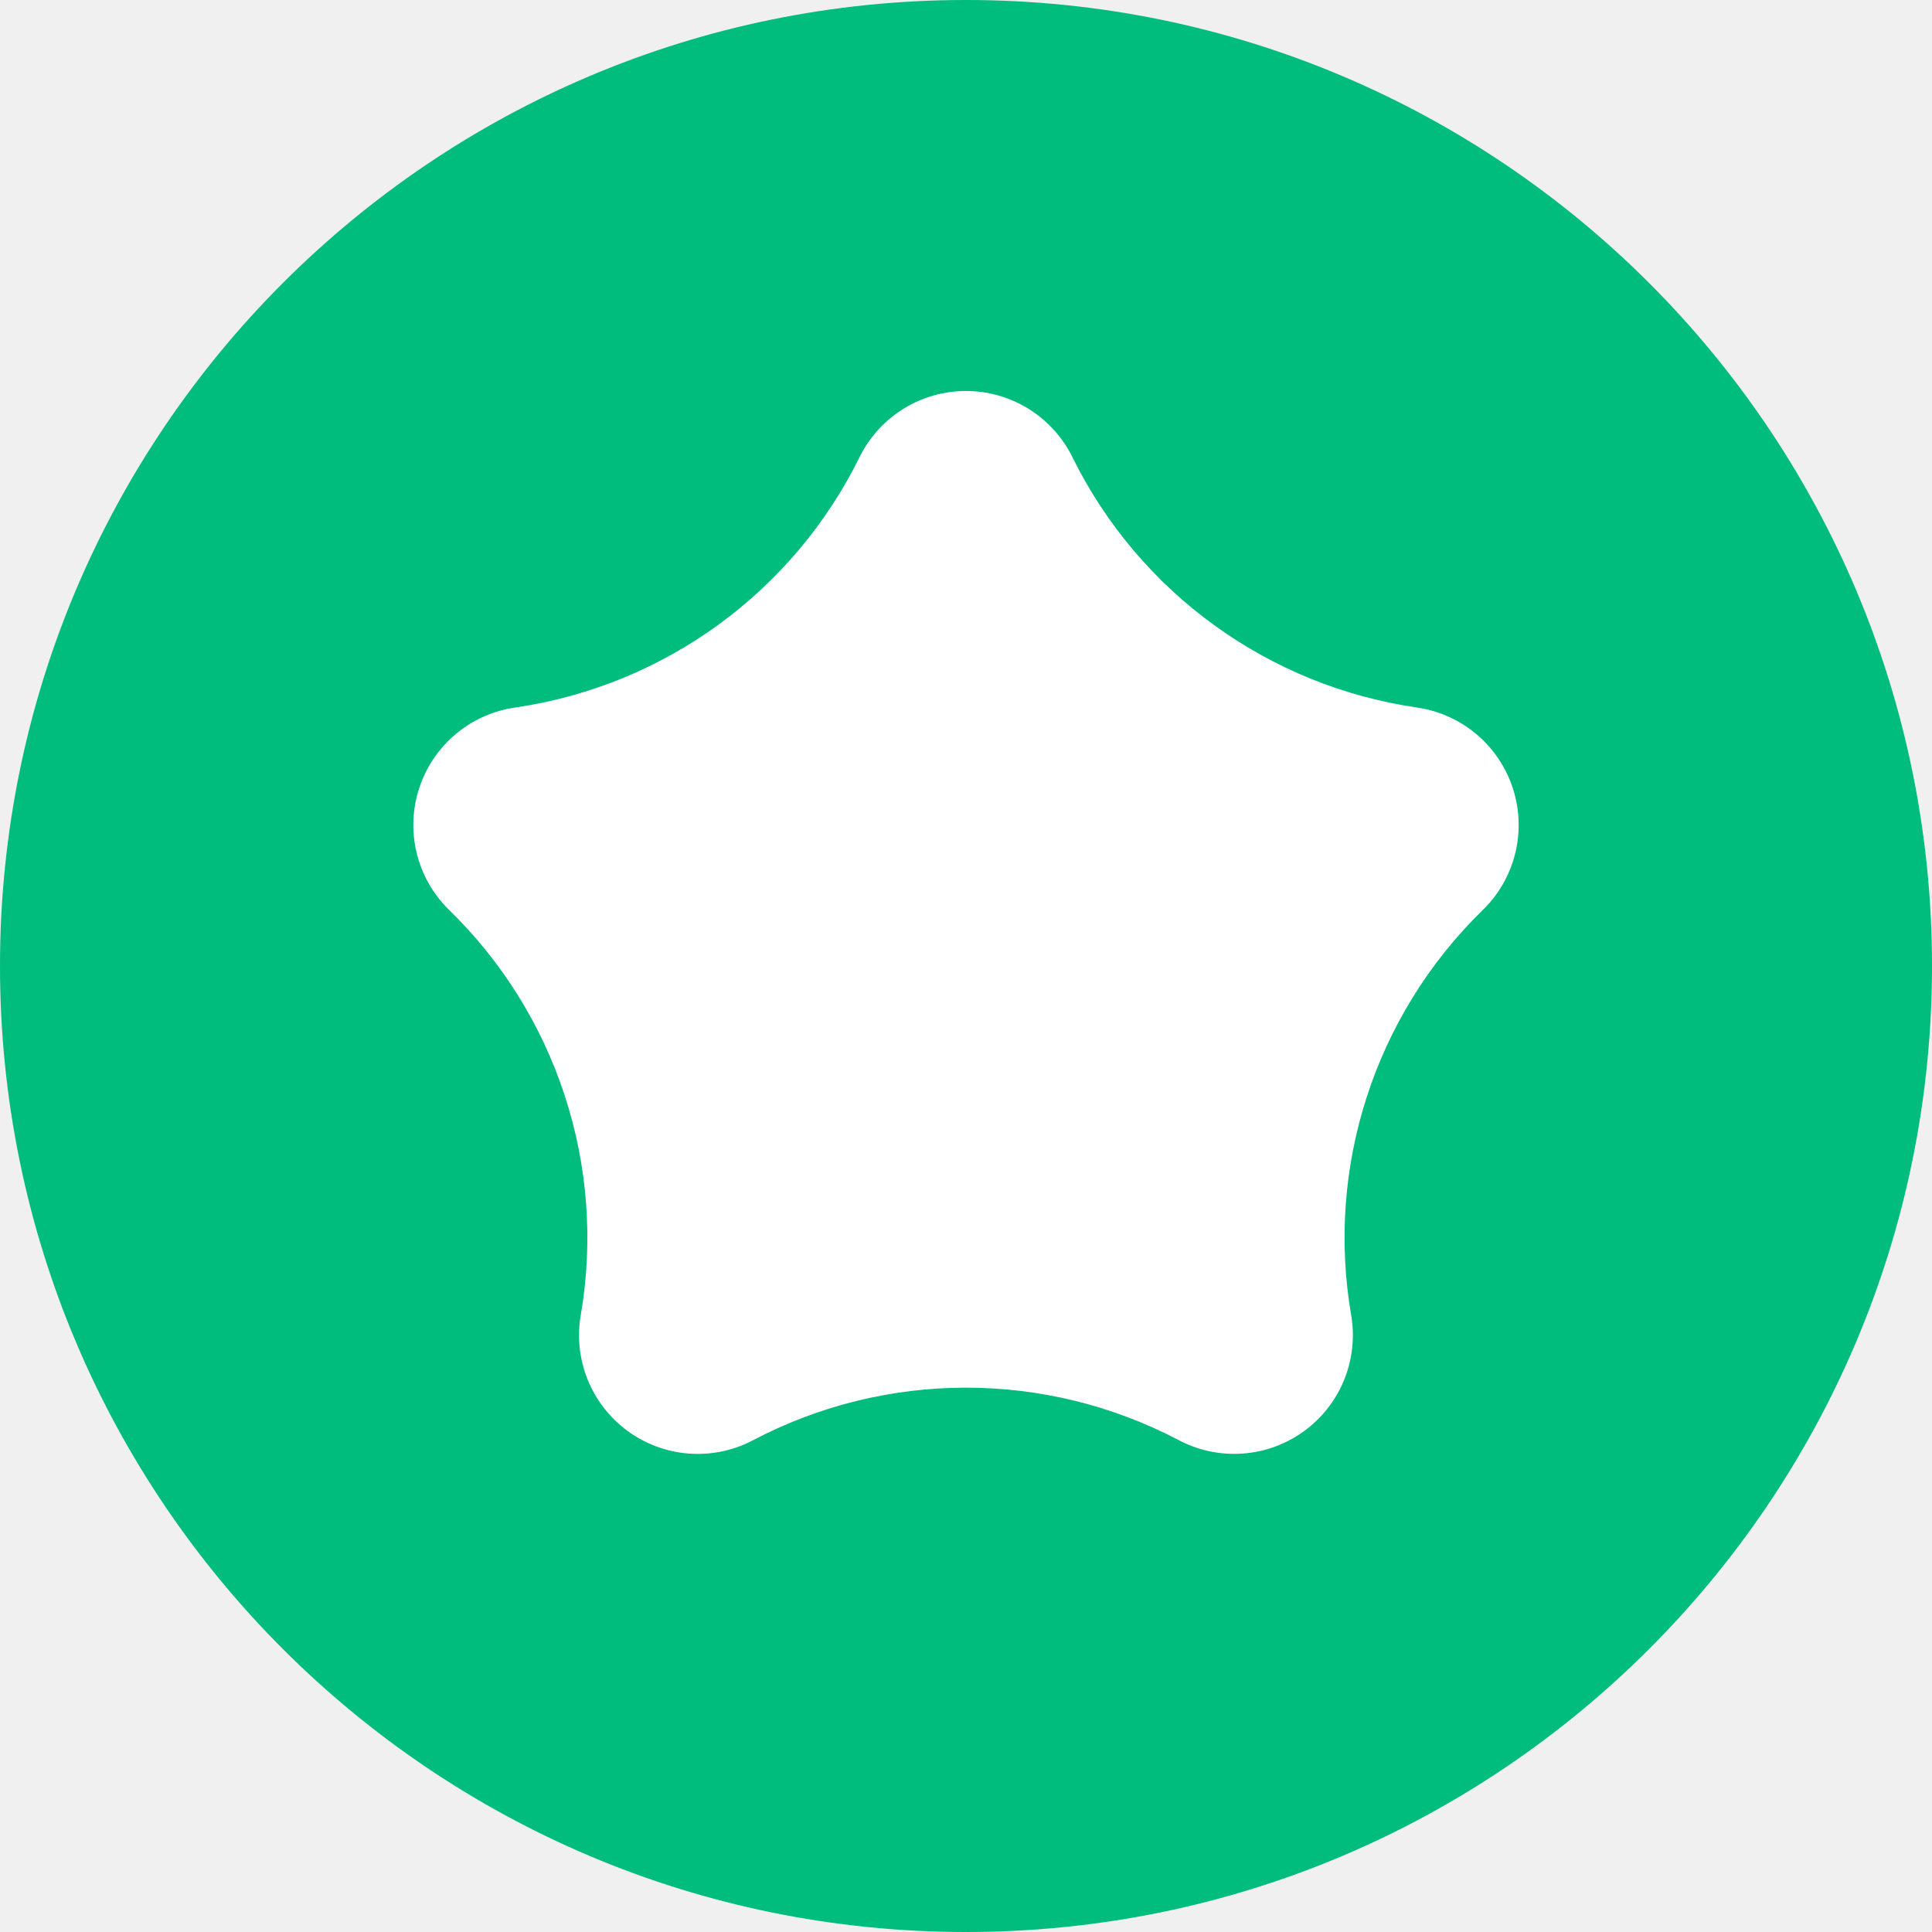
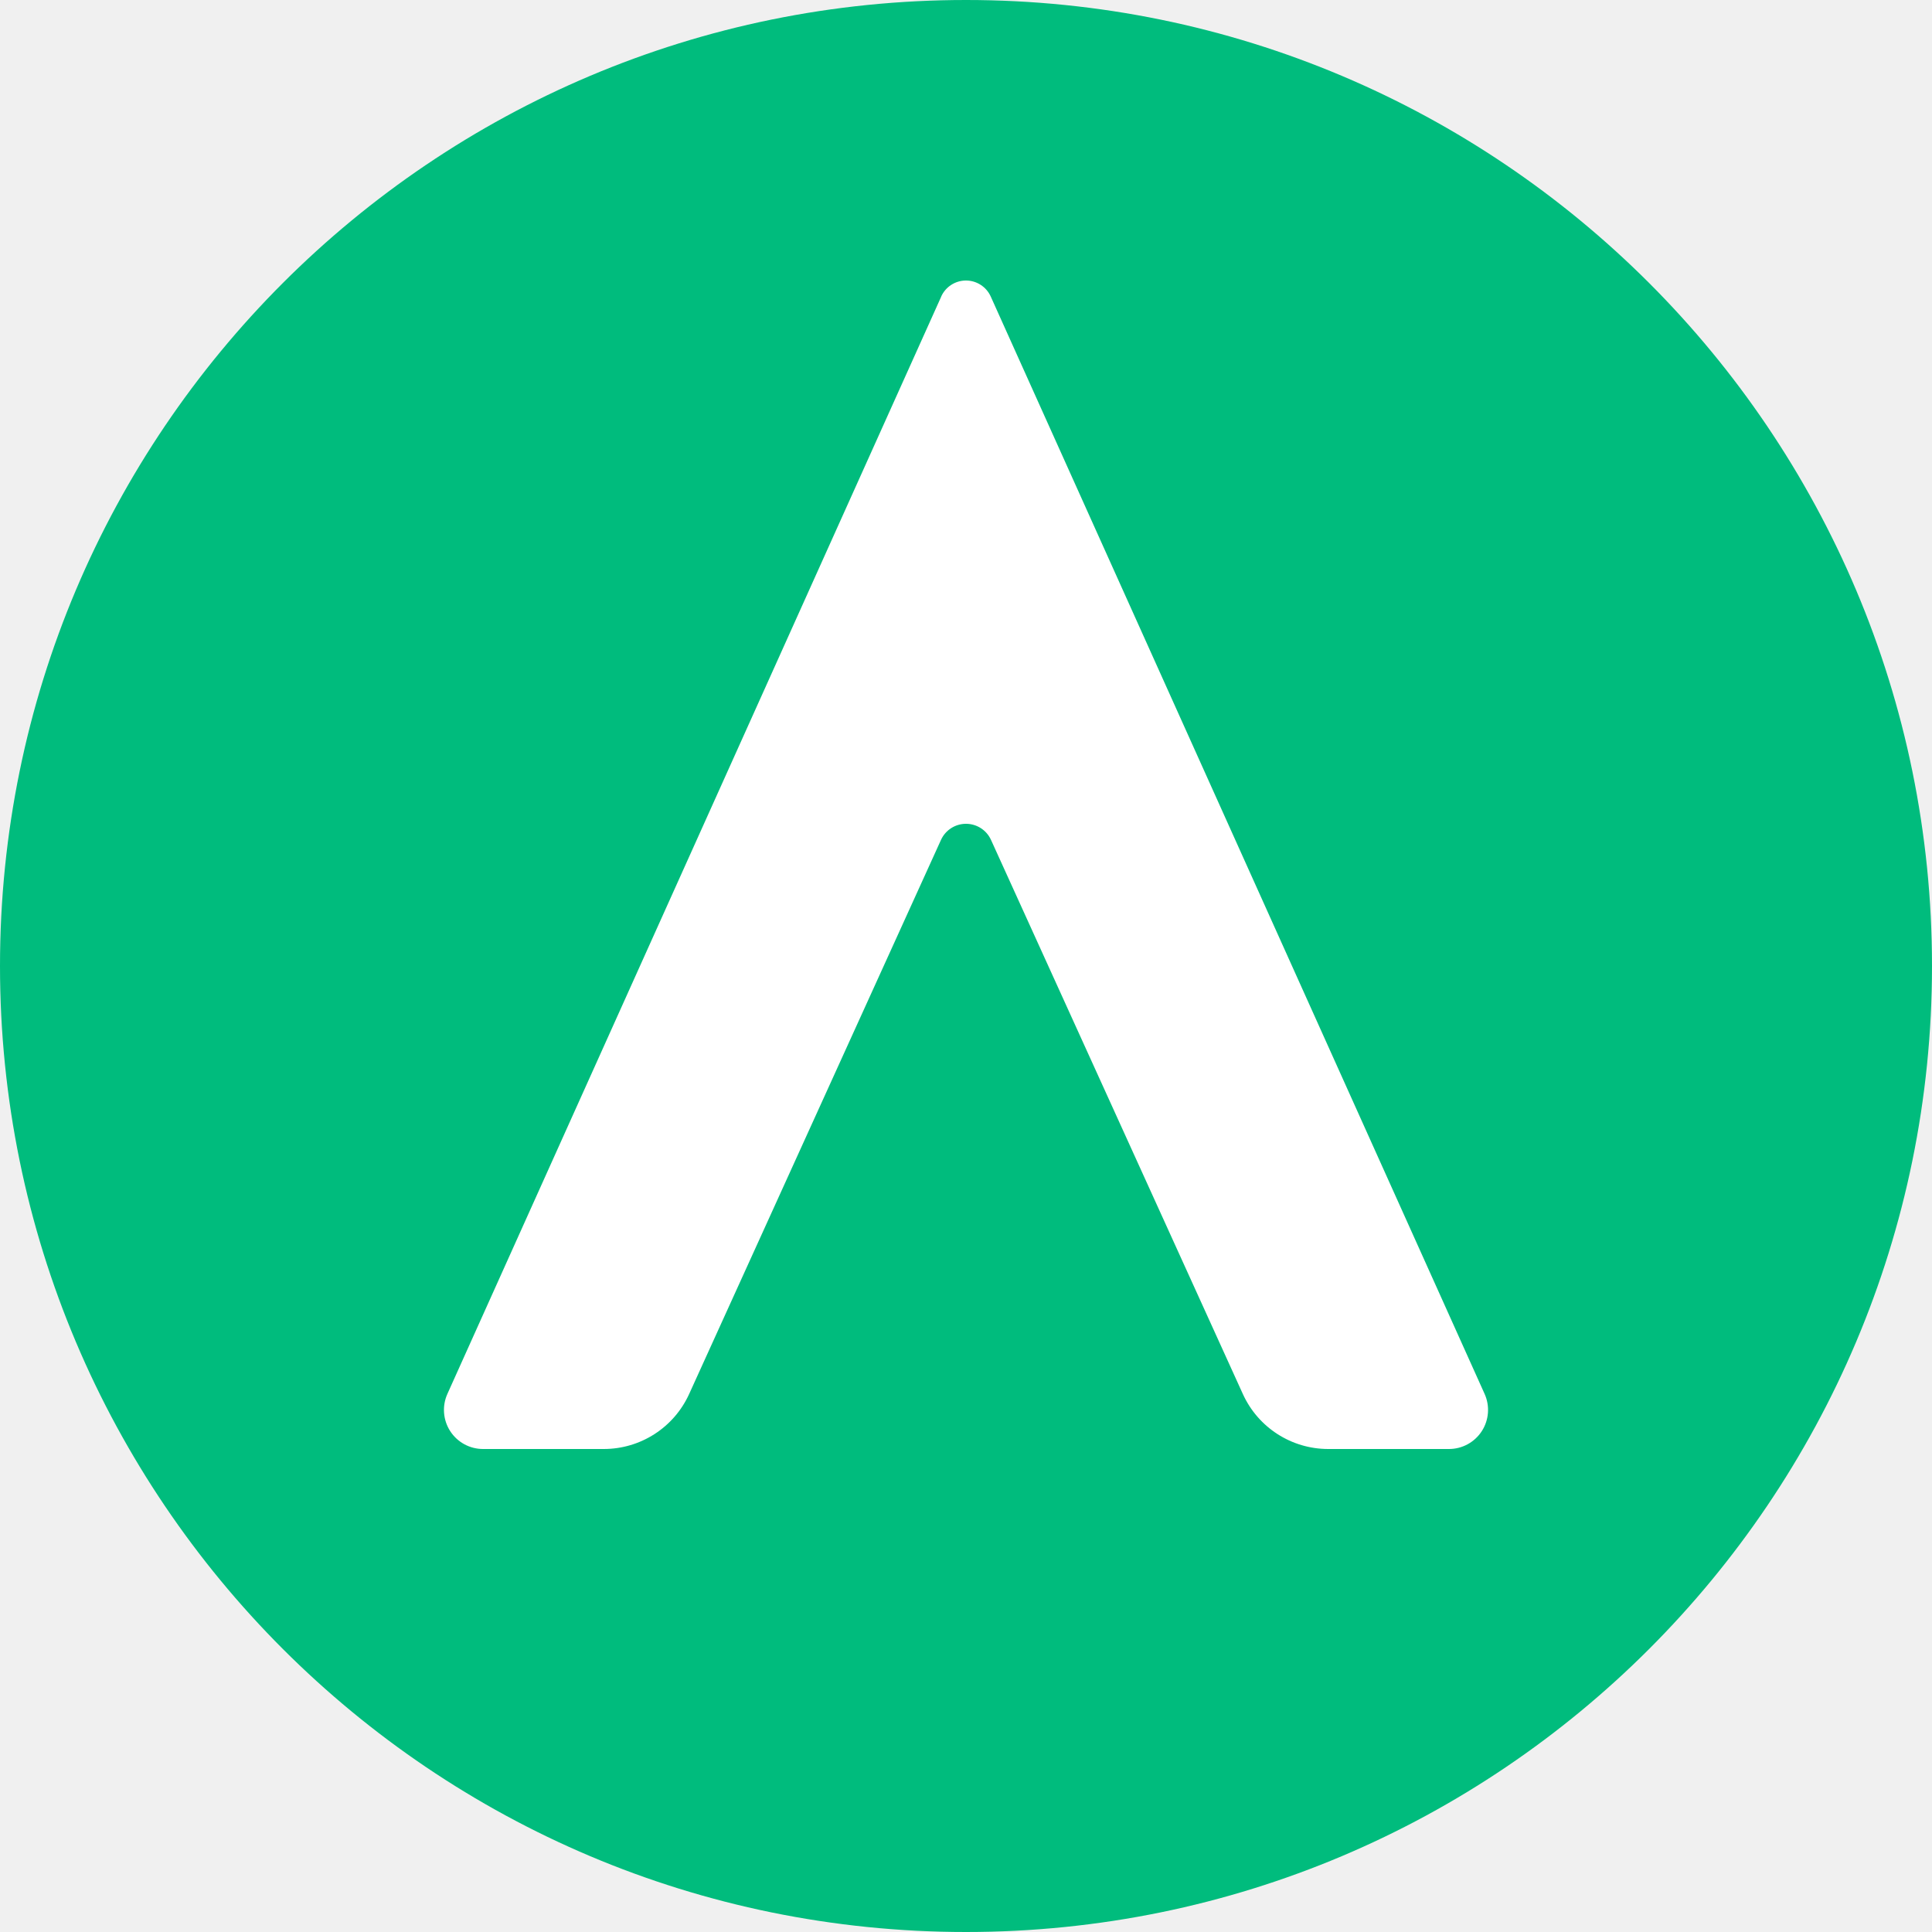
<svg xmlns="http://www.w3.org/2000/svg" width="32" height="32" viewBox="0 0 32 32" version="1.1" id="svg1">
  <defs id="defs1">
    </defs>
  <g id="layer1">
-     <circle style="fill:#00bc7d;stroke-width:0.6;fill-opacity:1" id="path1" cx="16" cy="16" r="16" />
-     <path style="fill:#ffffff;fill-opacity:1;stroke-width:0.6" id="path15" d="m 17.77,7.587 a 7.579,7.579 35.882 0 0 5.715,4.134 1.966,1.966 72.455 0 1 1.063,3.363 7.579,7.579 107.882 0 0 -2.166,6.713 1.966,1.966 144.455 0 1 -2.87,2.05 7.579,7.579 179.882 0 0 -7.053,0.015 1.966,1.966 36.455 0 1 -2.837,-2.096 7.579,7.579 71.882 0 0 -2.193,-6.704 1.966,1.966 108.455 0 1 1.116,-3.345 7.579,7.579 143.882 0 0 5.698,-4.158 1.966,1.966 0.455 0 1 3.527,0.028 z" />
+     <circle style="fill:#00bc7d;fill-opacity:1;stroke-width:0.6" id="path1" cx="16" cy="16" r="16" />
+     <path style="fill:#ffffff;fill-opacity:1;stroke-width:0.6" d="M 15.59,4.912 7.41,23.088 a 0.647,0.647 57.114 0 0 0.59,0.912 H 10 a 1.553,1.553 147.222 0 0 1.414,-0.91 l 4.172,-9.179 a 0.455,0.455 0 0 1 0.828,0 l 4.172,9.179 a 1.553,1.553 32.778 0 0 1.414,0.91 h 2 a 0.647,0.647 122.886 0 0 0.59,-0.912 L 16.41,4.912 a 0.45,0.45 180 0 0 -0.821,0 z" id="path2" />
  </g>
</svg>
